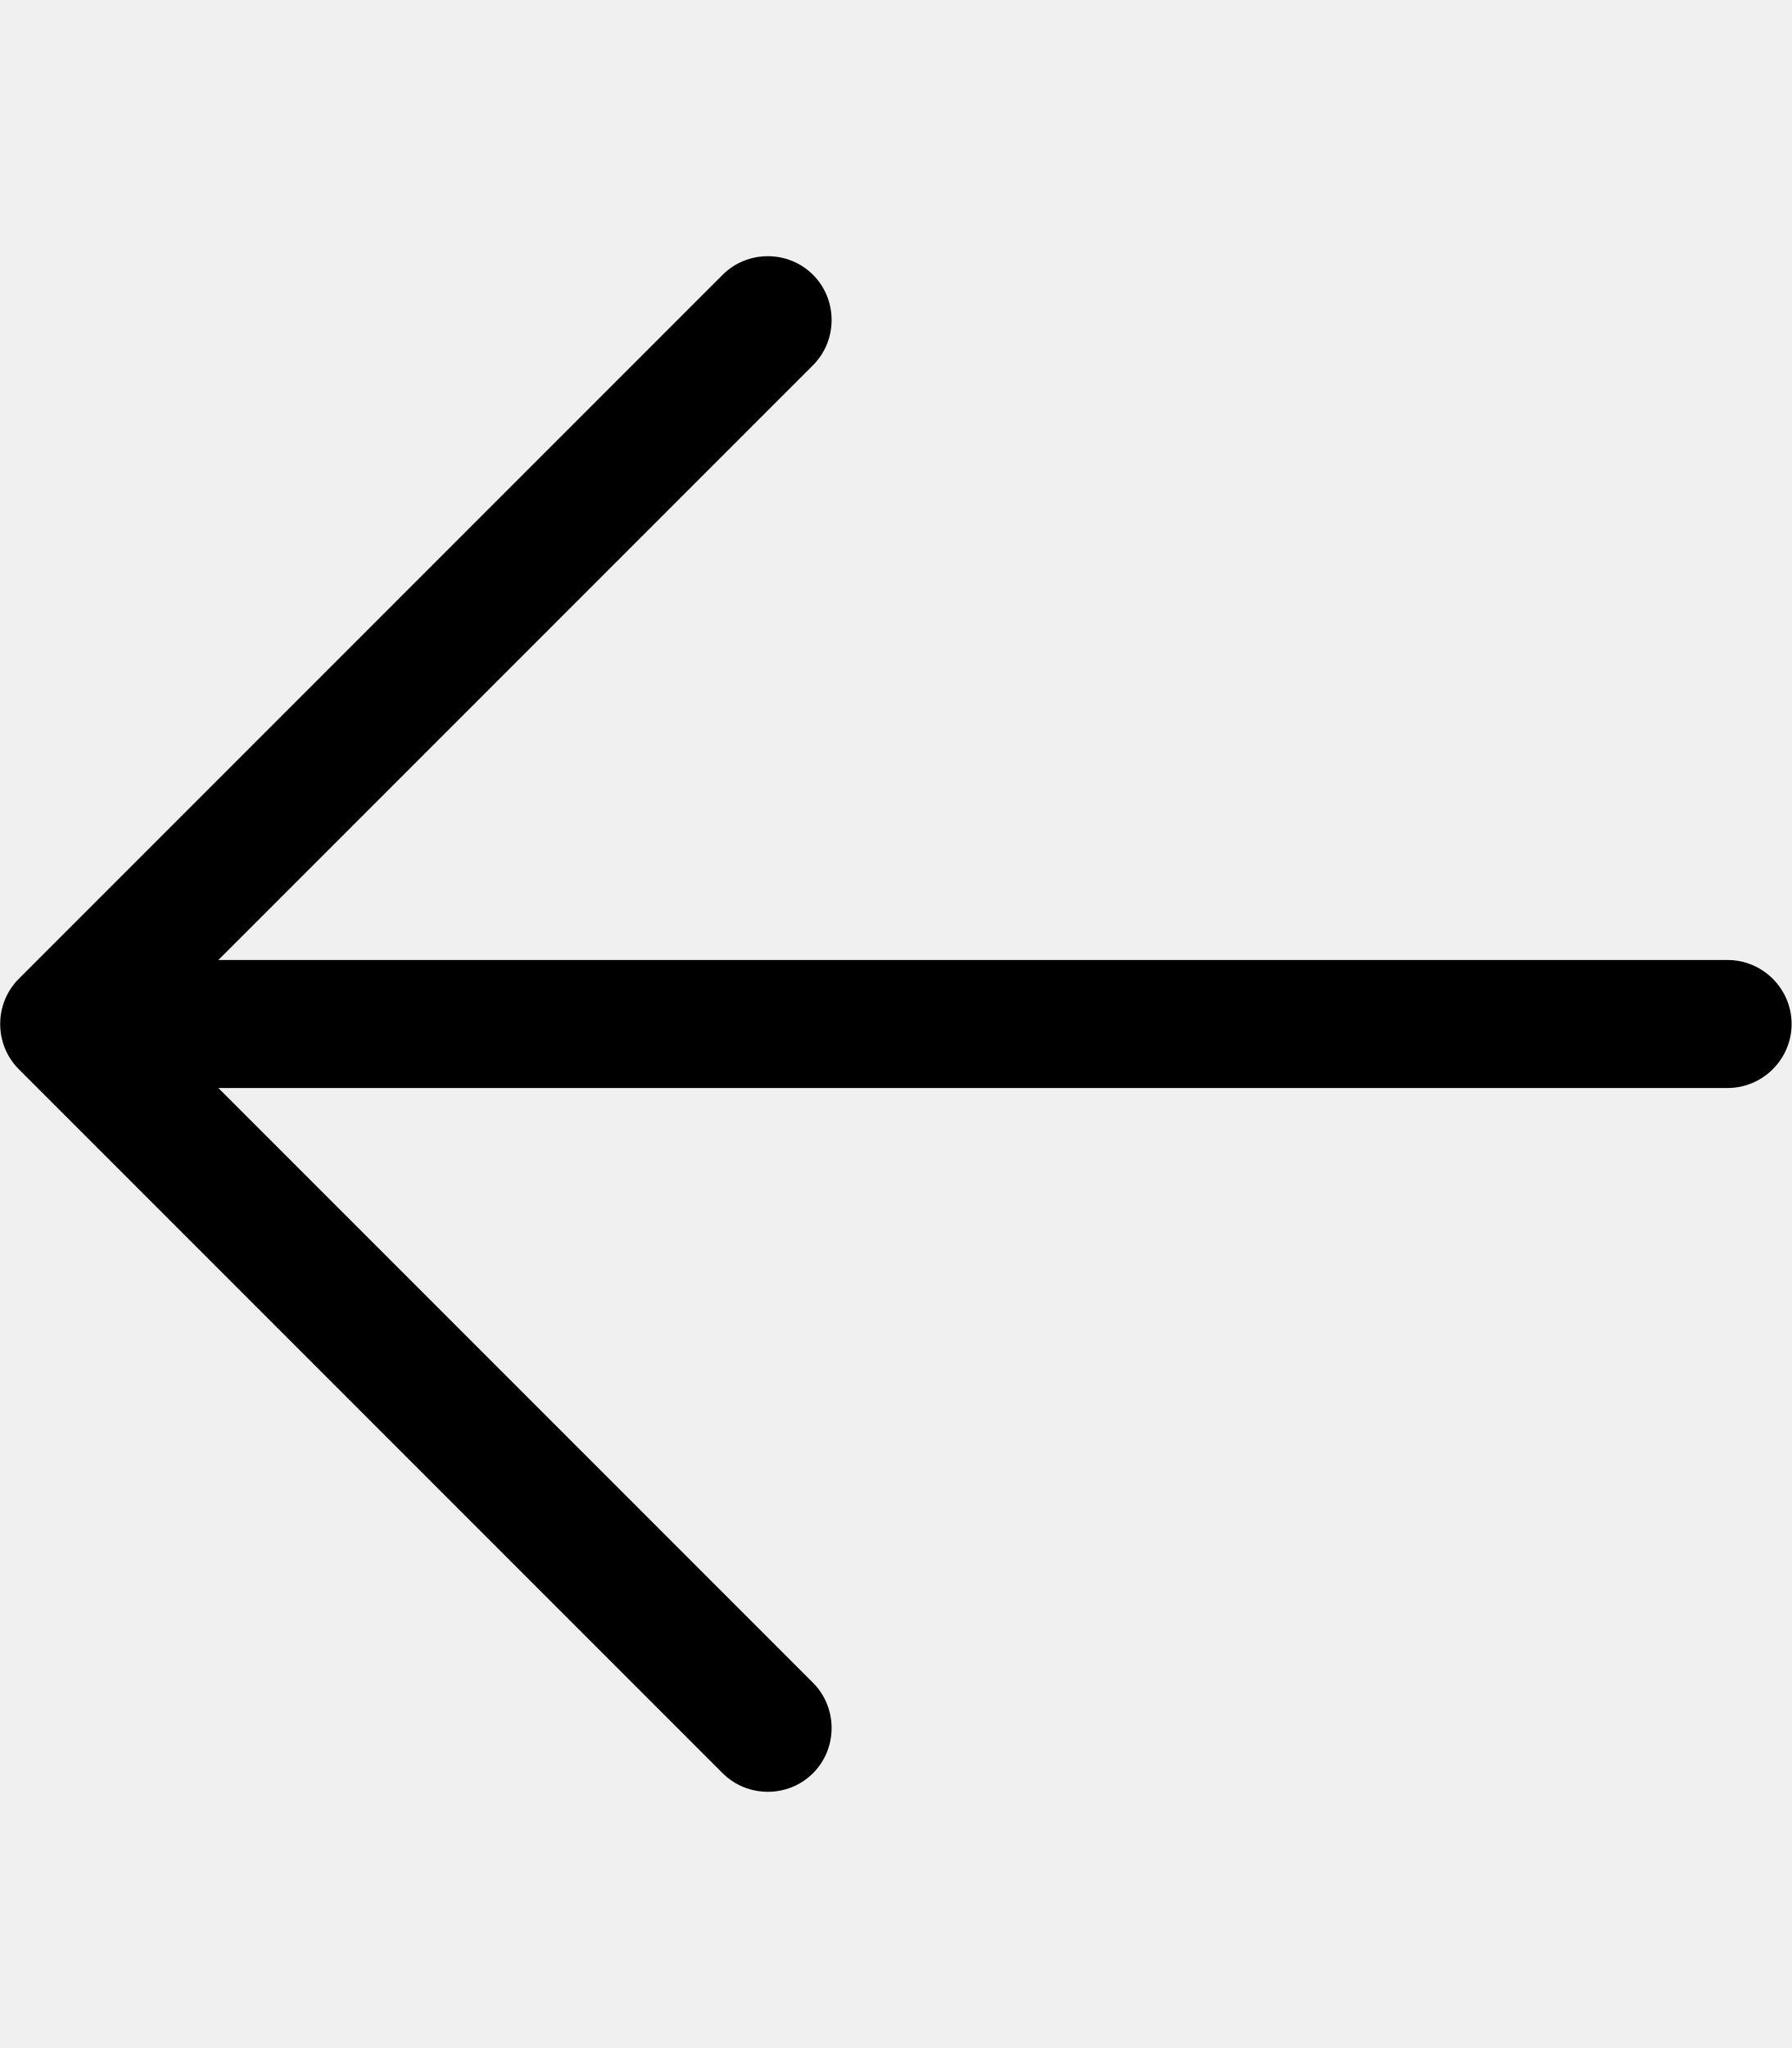
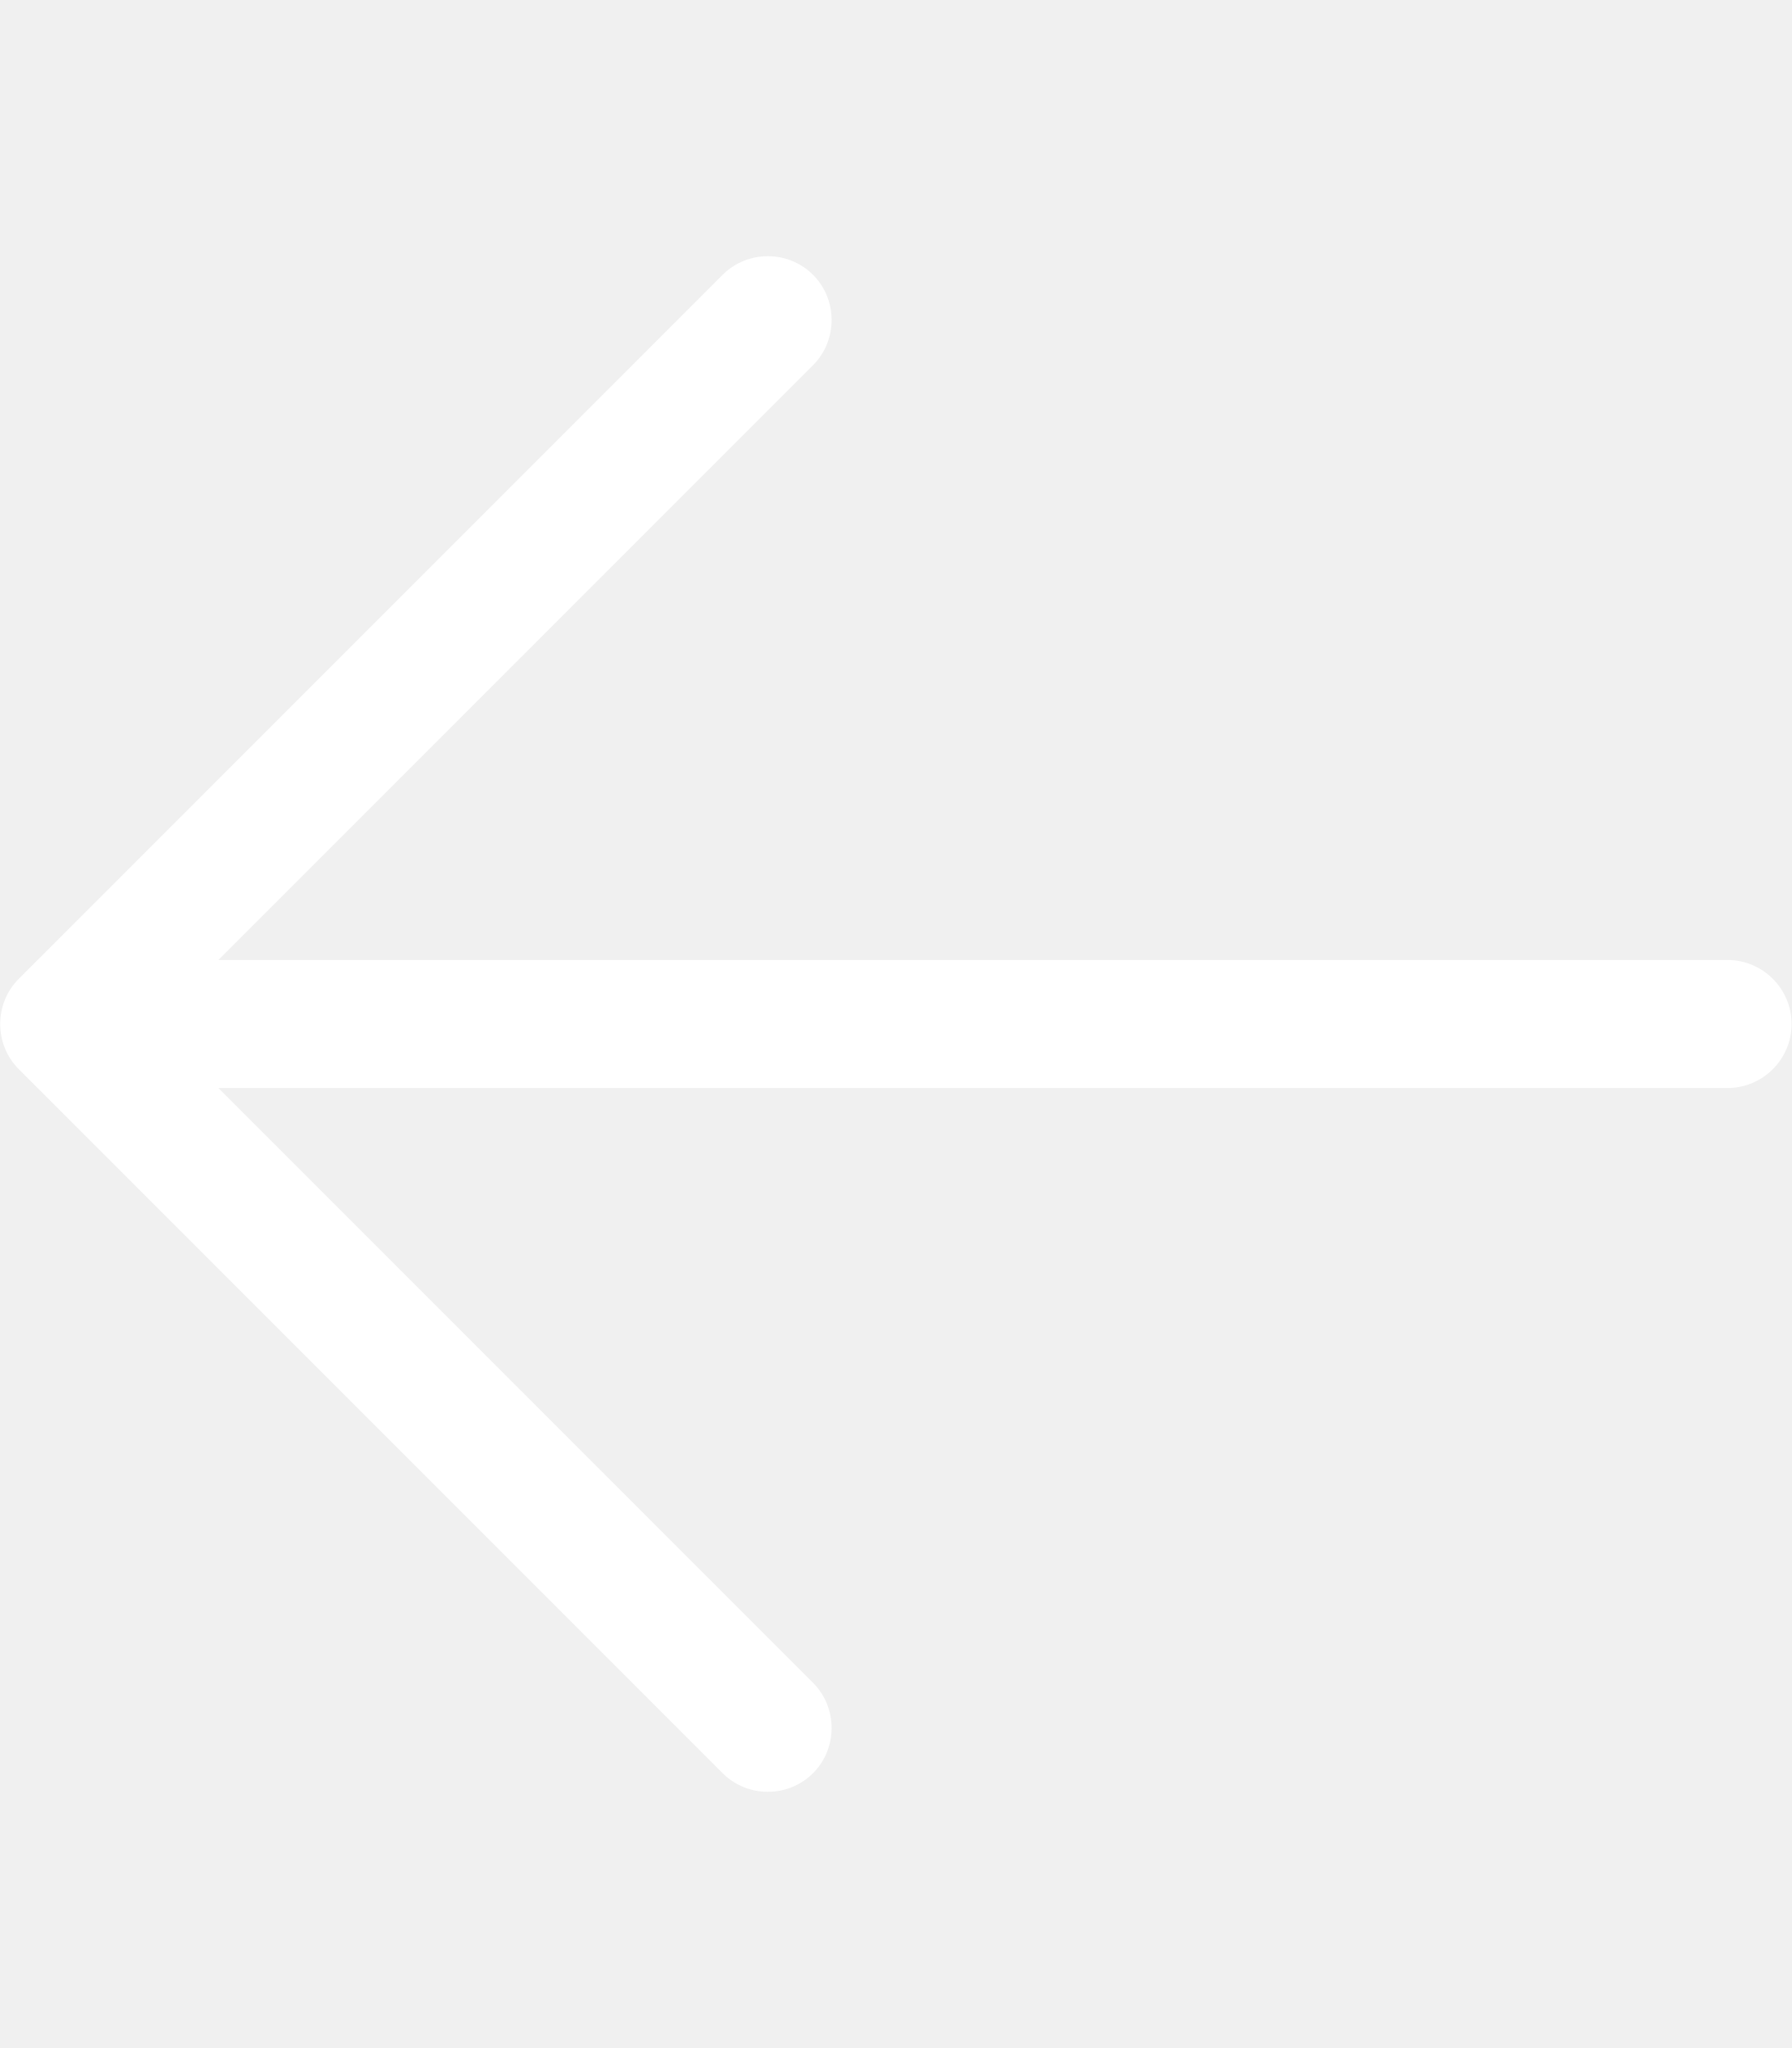
<svg xmlns="http://www.w3.org/2000/svg" viewBox="0 0 448 512">
-   <path d="M4.7 244.7c-6.2 6.2-6.2 16.4 0 22.6l176 176c6.2 6.2 16.4 6.2 22.6 0s6.2-16.4 0-22.6L54.6 272 432 272c8.8 0 16-7.2 16-16s-7.2-16-16-16L54.6 240 203.3 91.3c6.2-6.2 6.2-16.4 0-22.6s-16.4-6.2-22.6 0l-176 176z" />
+   <path fill="#fff" d="M4.7 244.7c-6.2 6.2-6.2 16.4 0 22.6l176 176c6.2 6.2 16.4 6.2 22.6 0s6.2-16.4 0-22.6L54.6 272 432 272c8.8 0 16-7.2 16-16s-7.2-16-16-16L54.6 240 203.3 91.3c6.2-6.2 6.2-16.4 0-22.6s-16.4-6.2-22.6 0l-176 176z" />
</svg>
